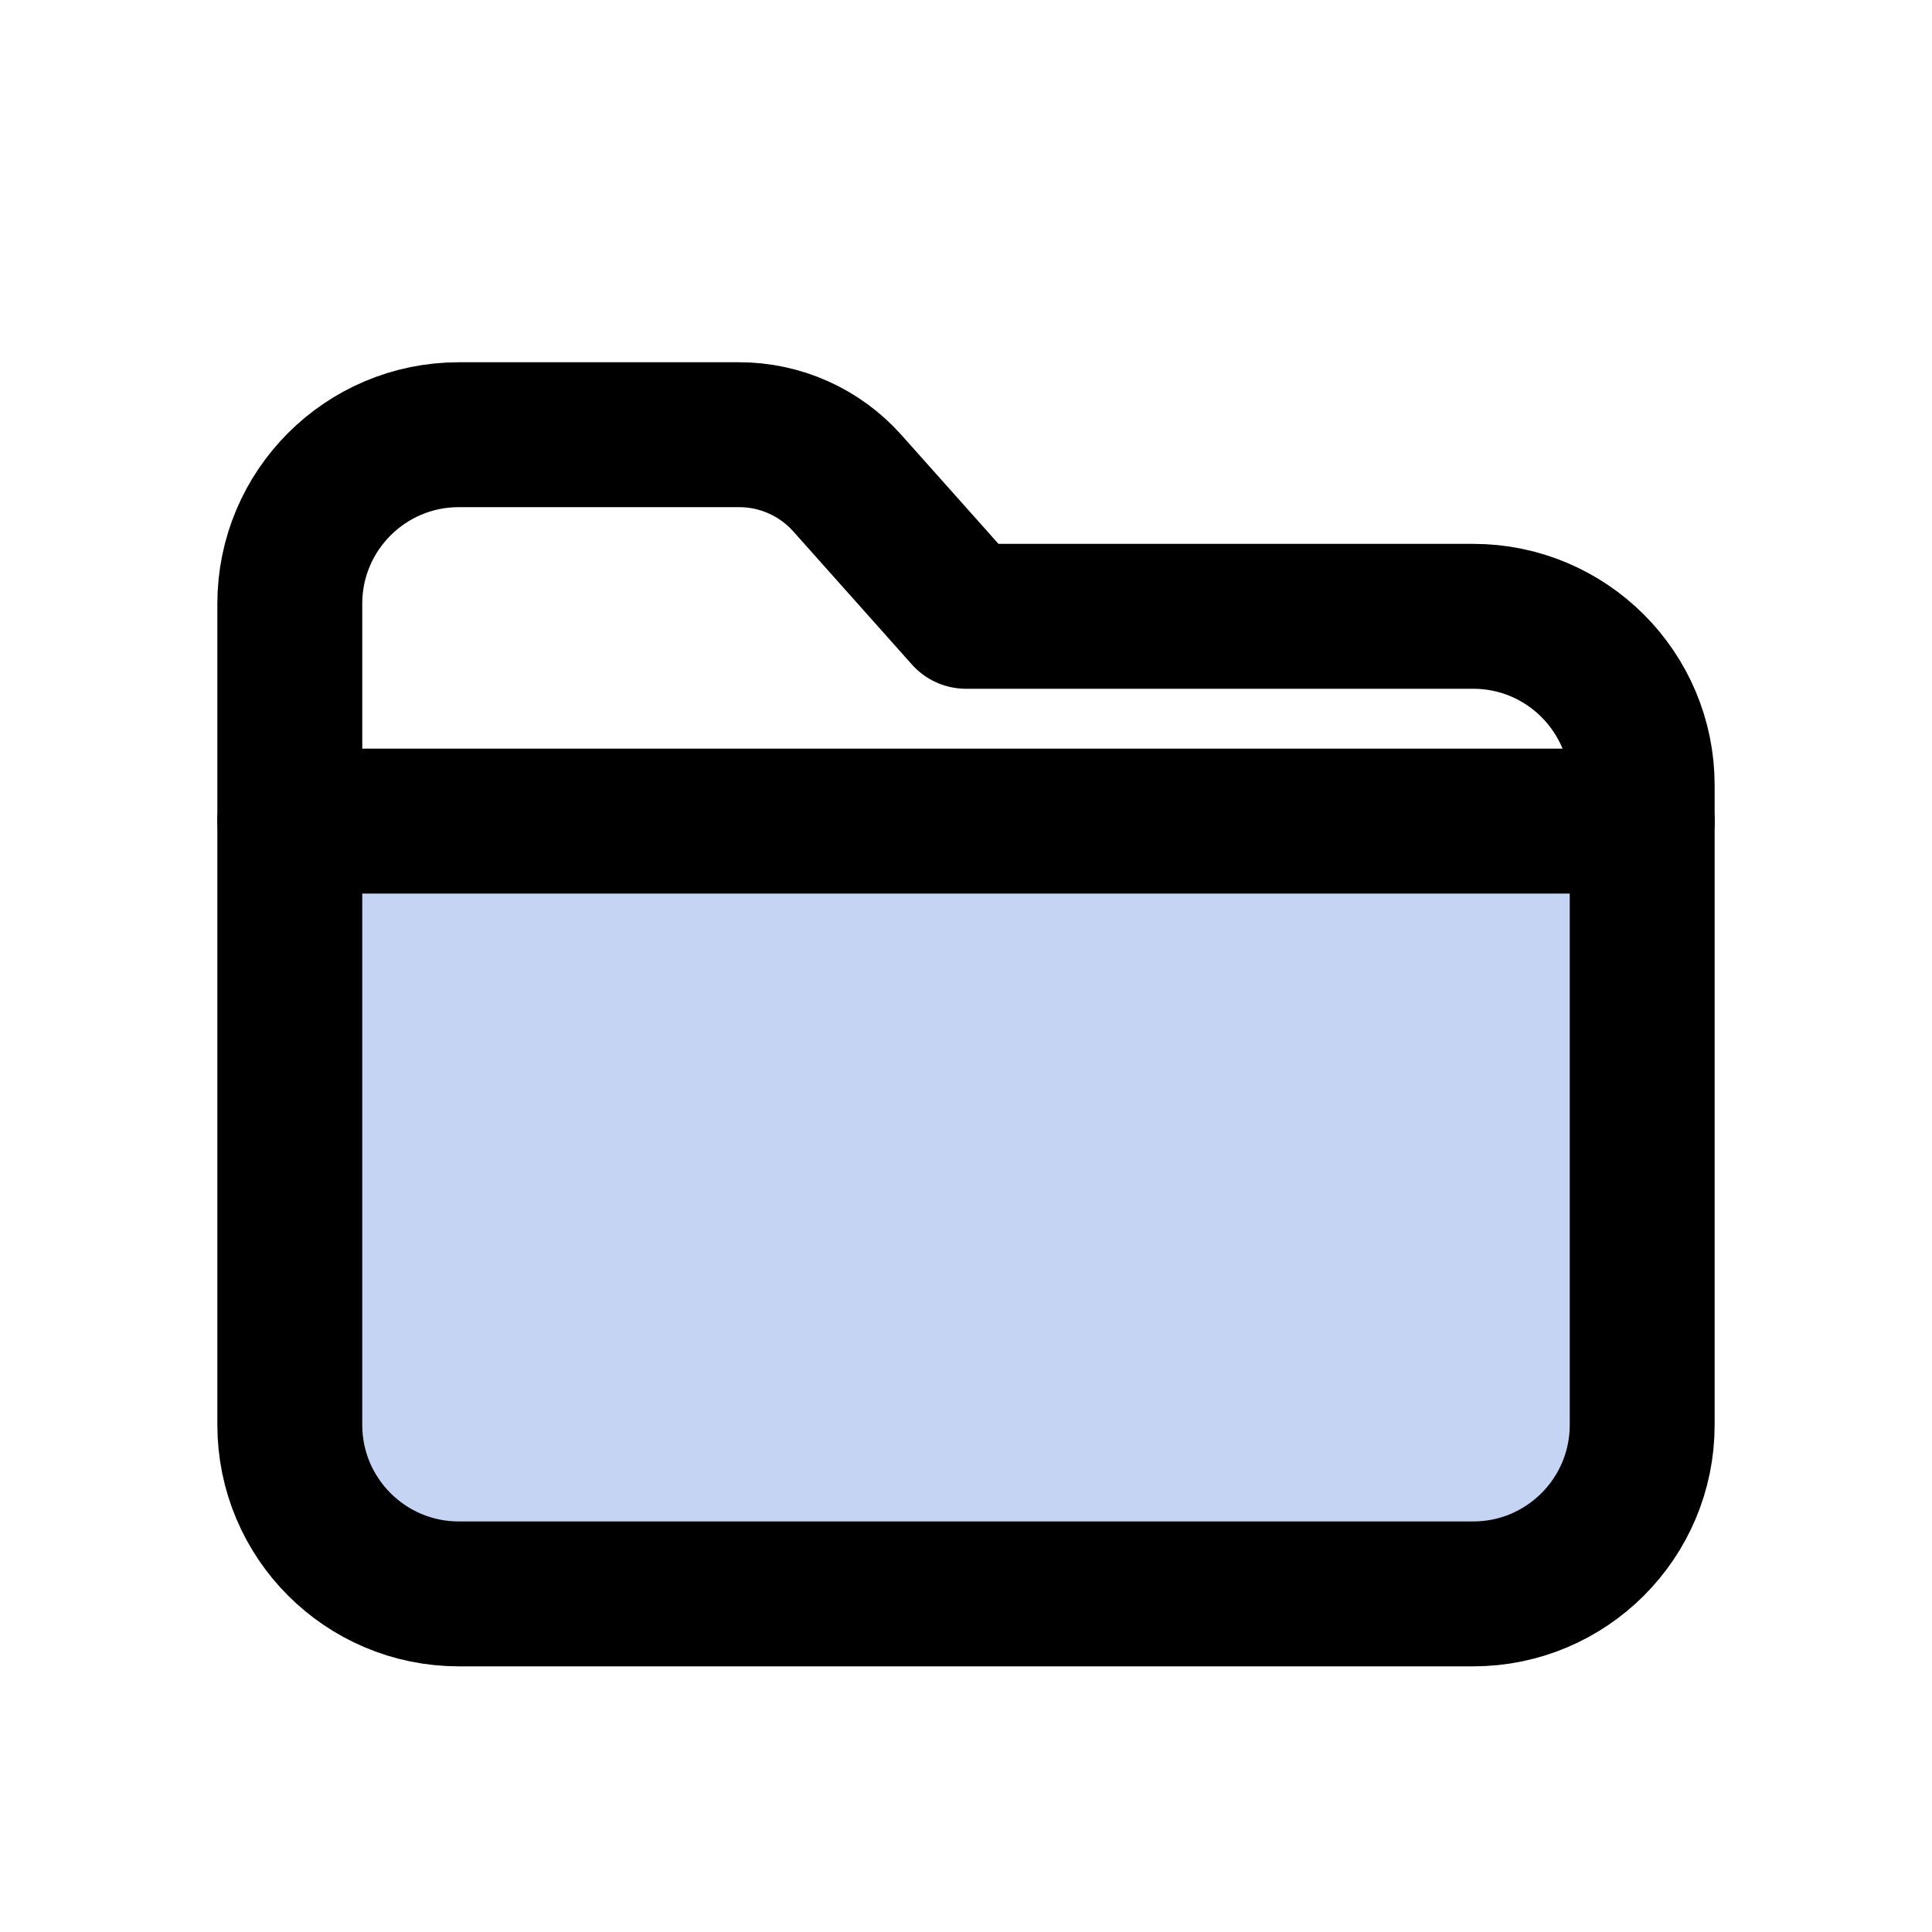
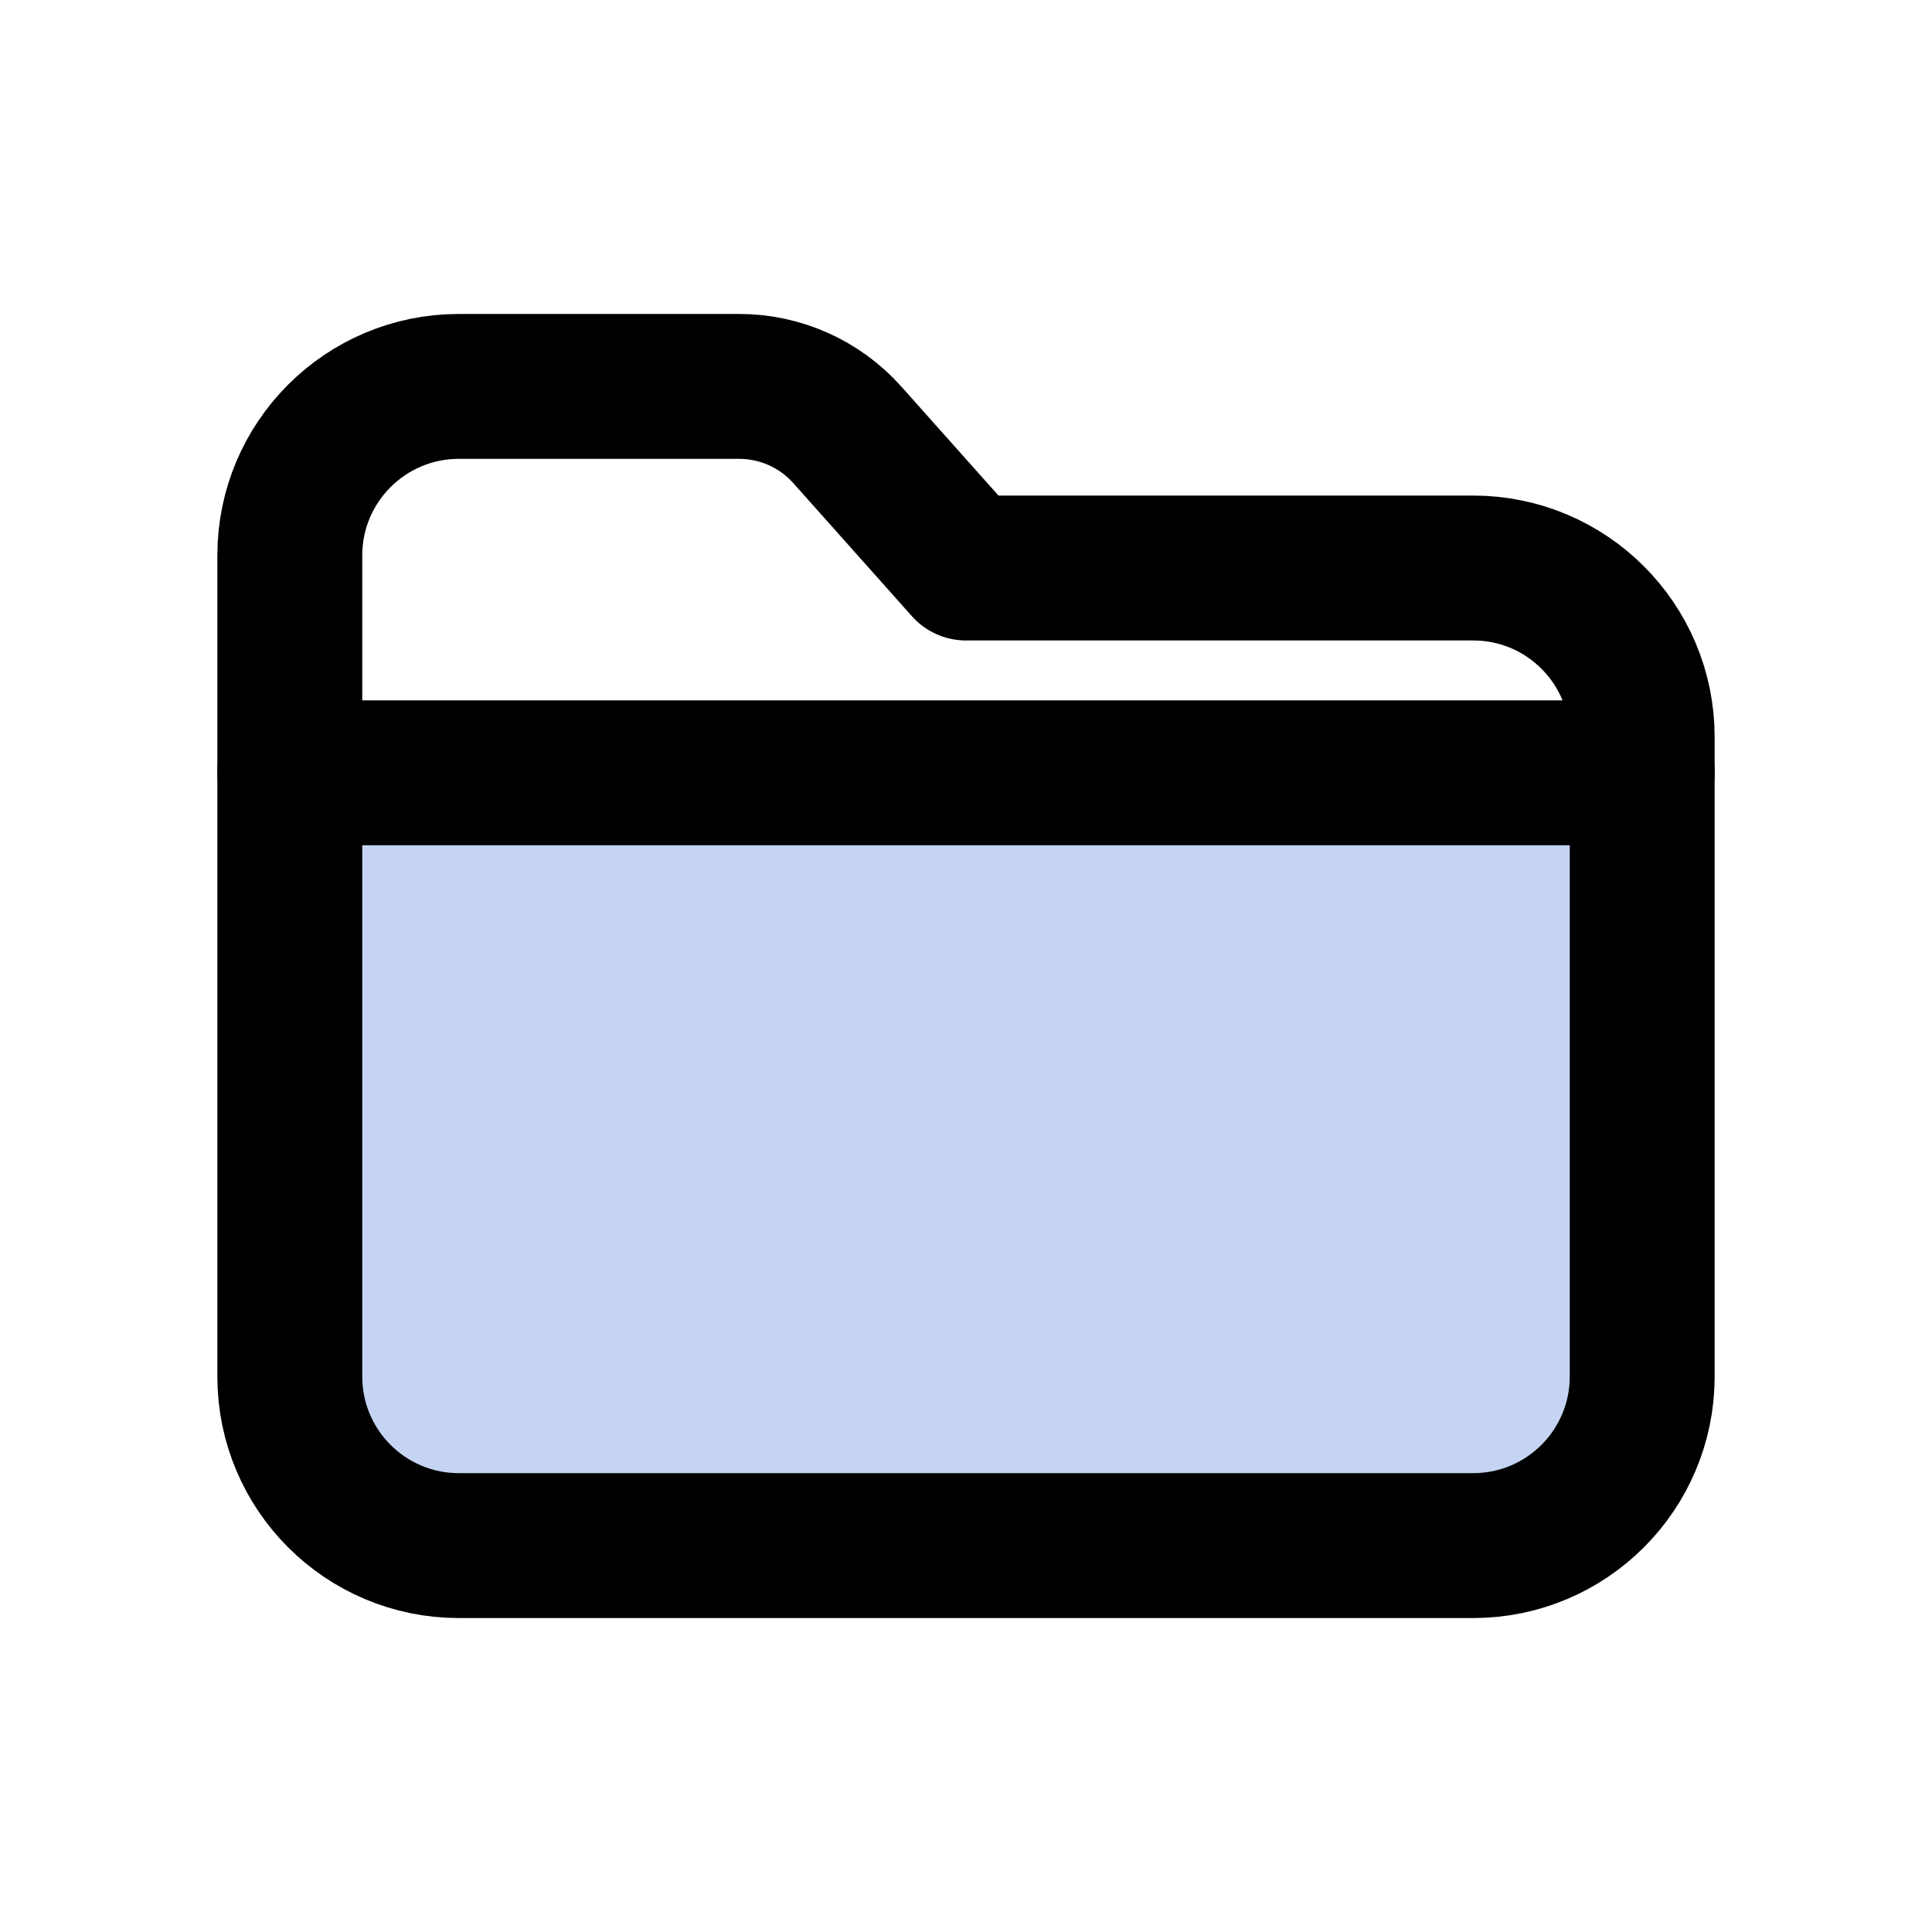
<svg xmlns="http://www.w3.org/2000/svg" viewBox="0 0 20 20" fill="none" stroke="currentColor" stroke-width="1.5" stroke-linecap="round" stroke-linejoin="round">
-   <path fill="#3b6fd4" fill-opacity="0.3" stroke="none" d="M3 8.5h14v6.25a1.75 1.75 0 0 1-1.75 1.75H4.75A1.75 1.75 0 0 1 3 14.75Z" />
-   <path d="M3 6.25A1.75 1.75 0 0 1 4.75 4.5h2.9a1.5 1.5 0 0 1 1.12.5l1.23 1.38h5.25A1.75 1.75 0 0 1 17 8.13v6.62a1.75 1.75 0 0 1-1.75 1.75H4.75A1.75 1.75 0 0 1 3 14.75Z" />
-   <path d="M3 8.5h14" />
+   <path fill="#3b6fd4" fill-opacity="0.3" stroke="none" d="M3 8h14v6.25A1.75 1.75 0 0 1 15.25 16H4.75A1.75 1.75 0 0 1 3 14.25Z" />
+   <path d="M3 5.75A1.75 1.75 0 0 1 4.75 4h2.9a1.5 1.5 0 0 1 1.12.5l1.23 1.38h5.25A1.75 1.75 0 0 1 17 7.63v6.62A1.75 1.75 0 0 1 15.25 16H4.75A1.75 1.75 0 0 1 3 14.25Z" />
+   <path d="M3 8h14" />
</svg>
